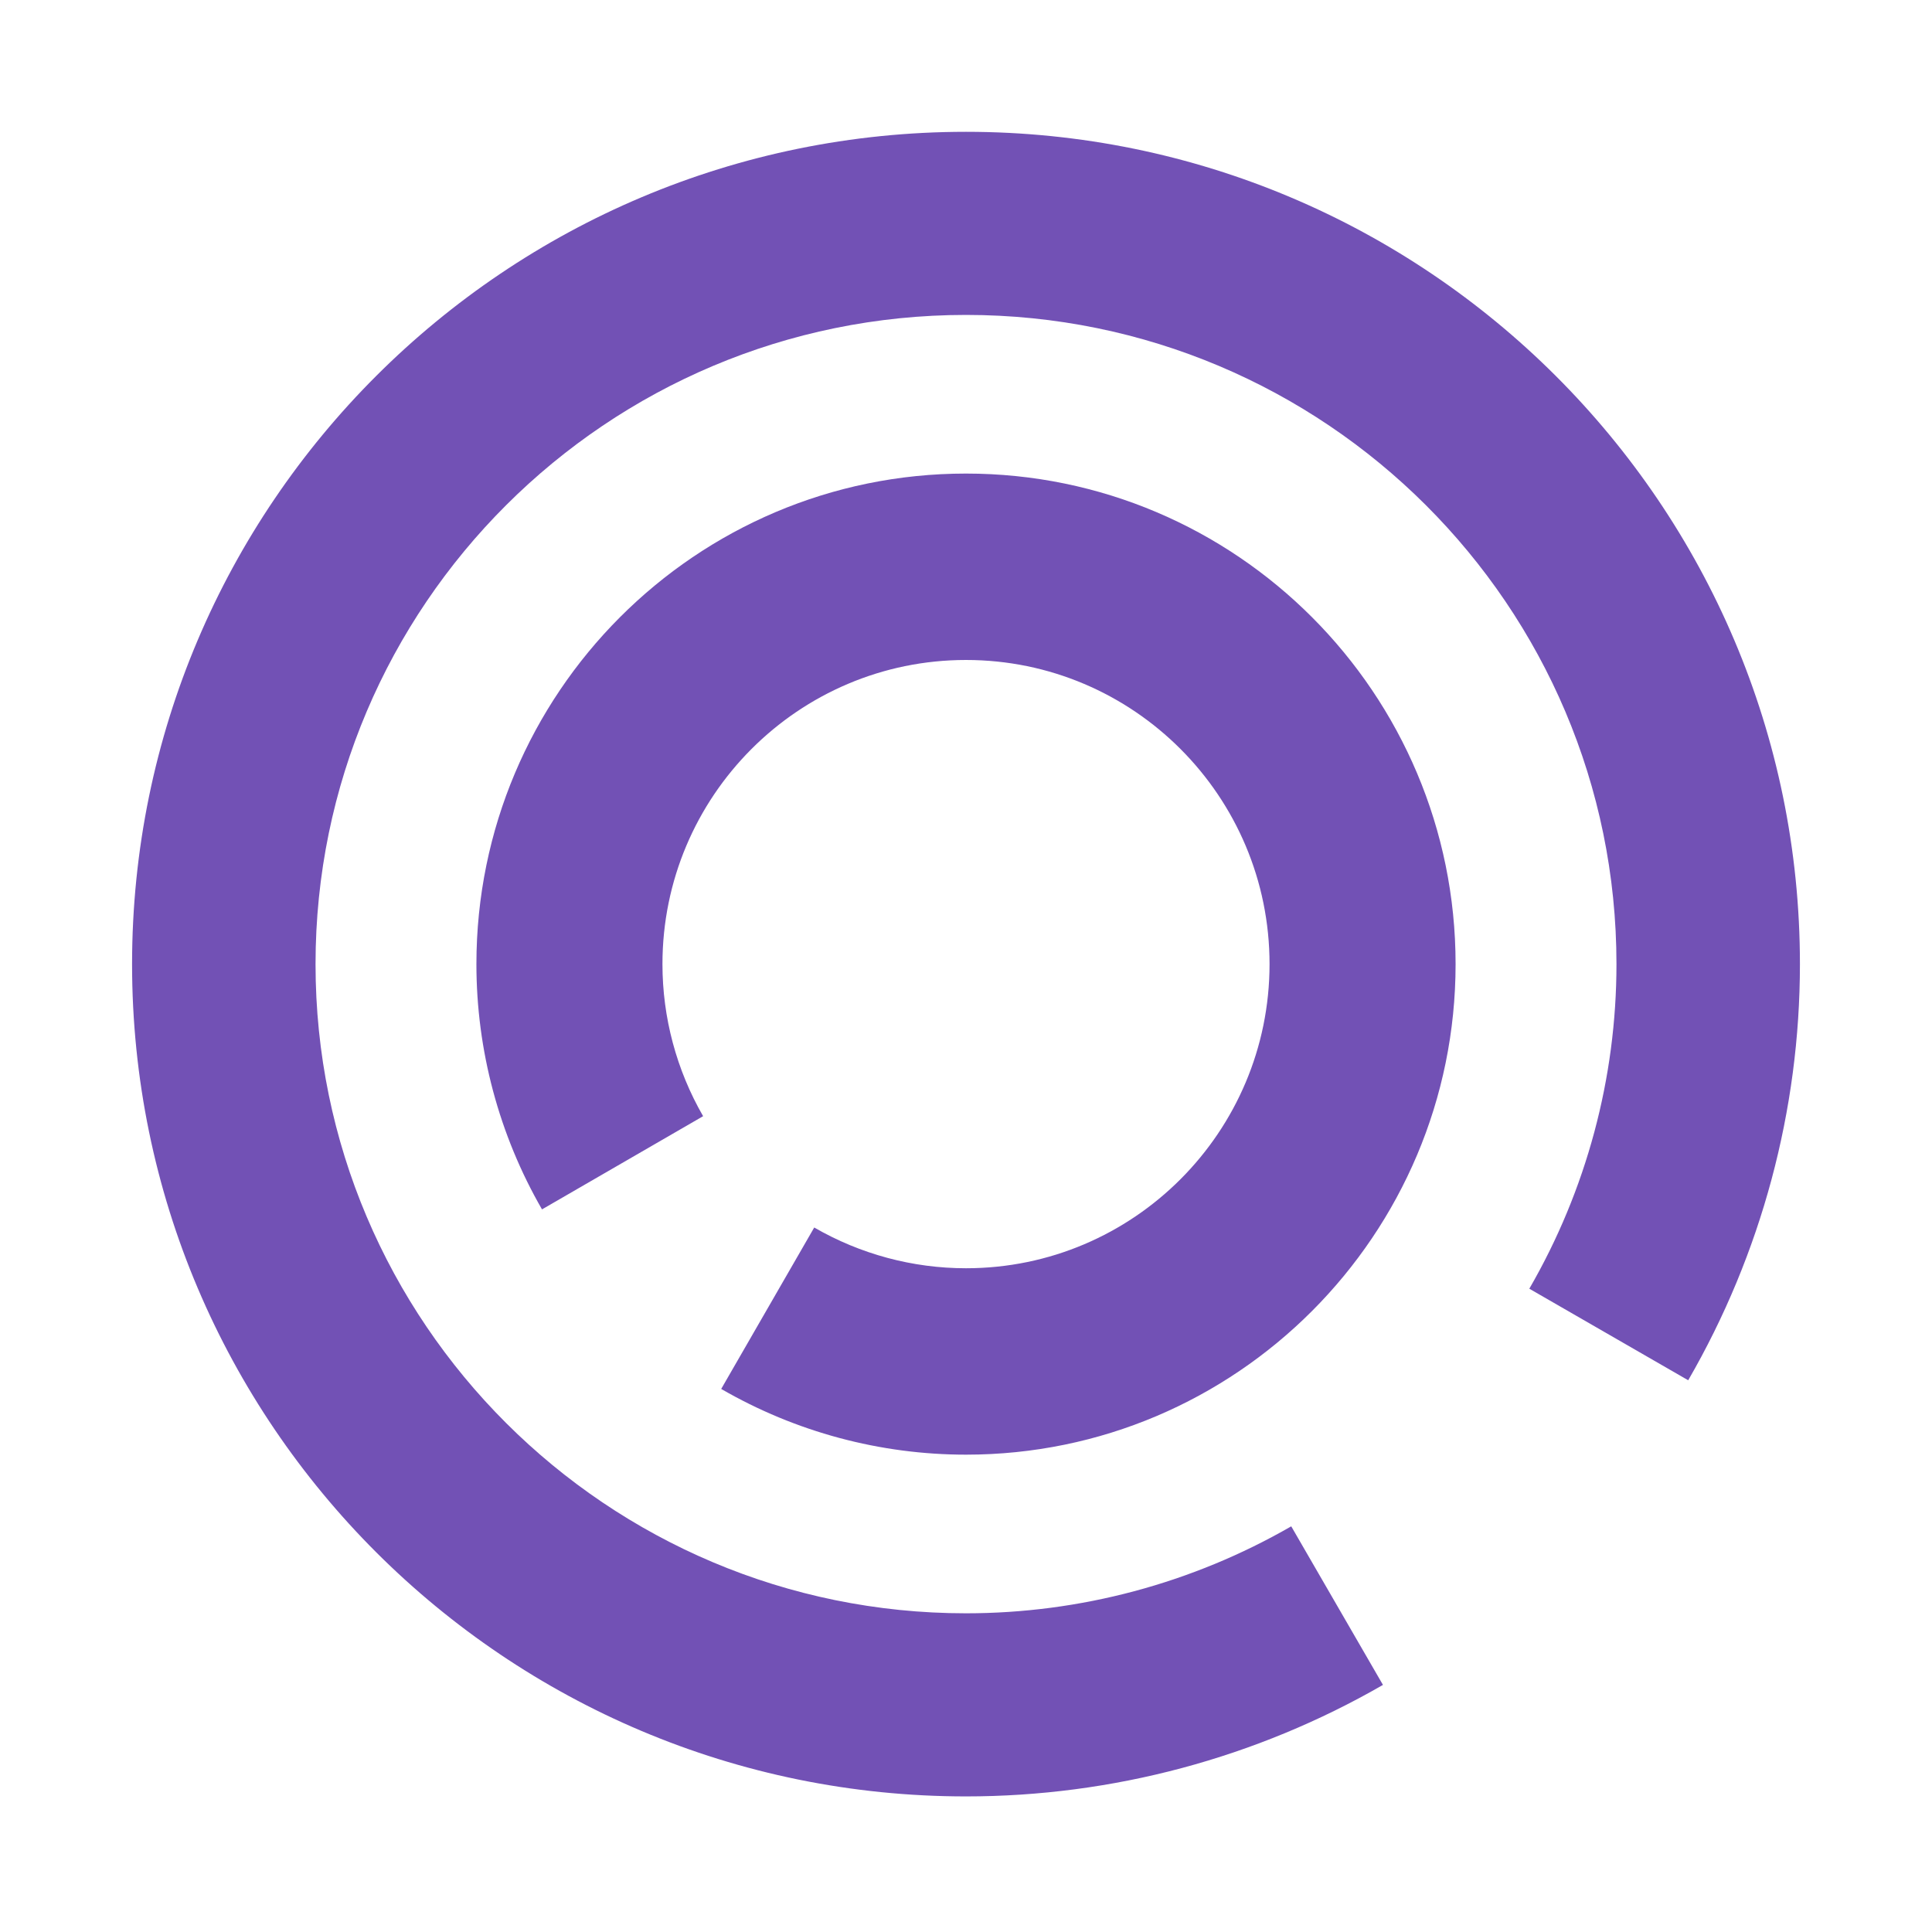
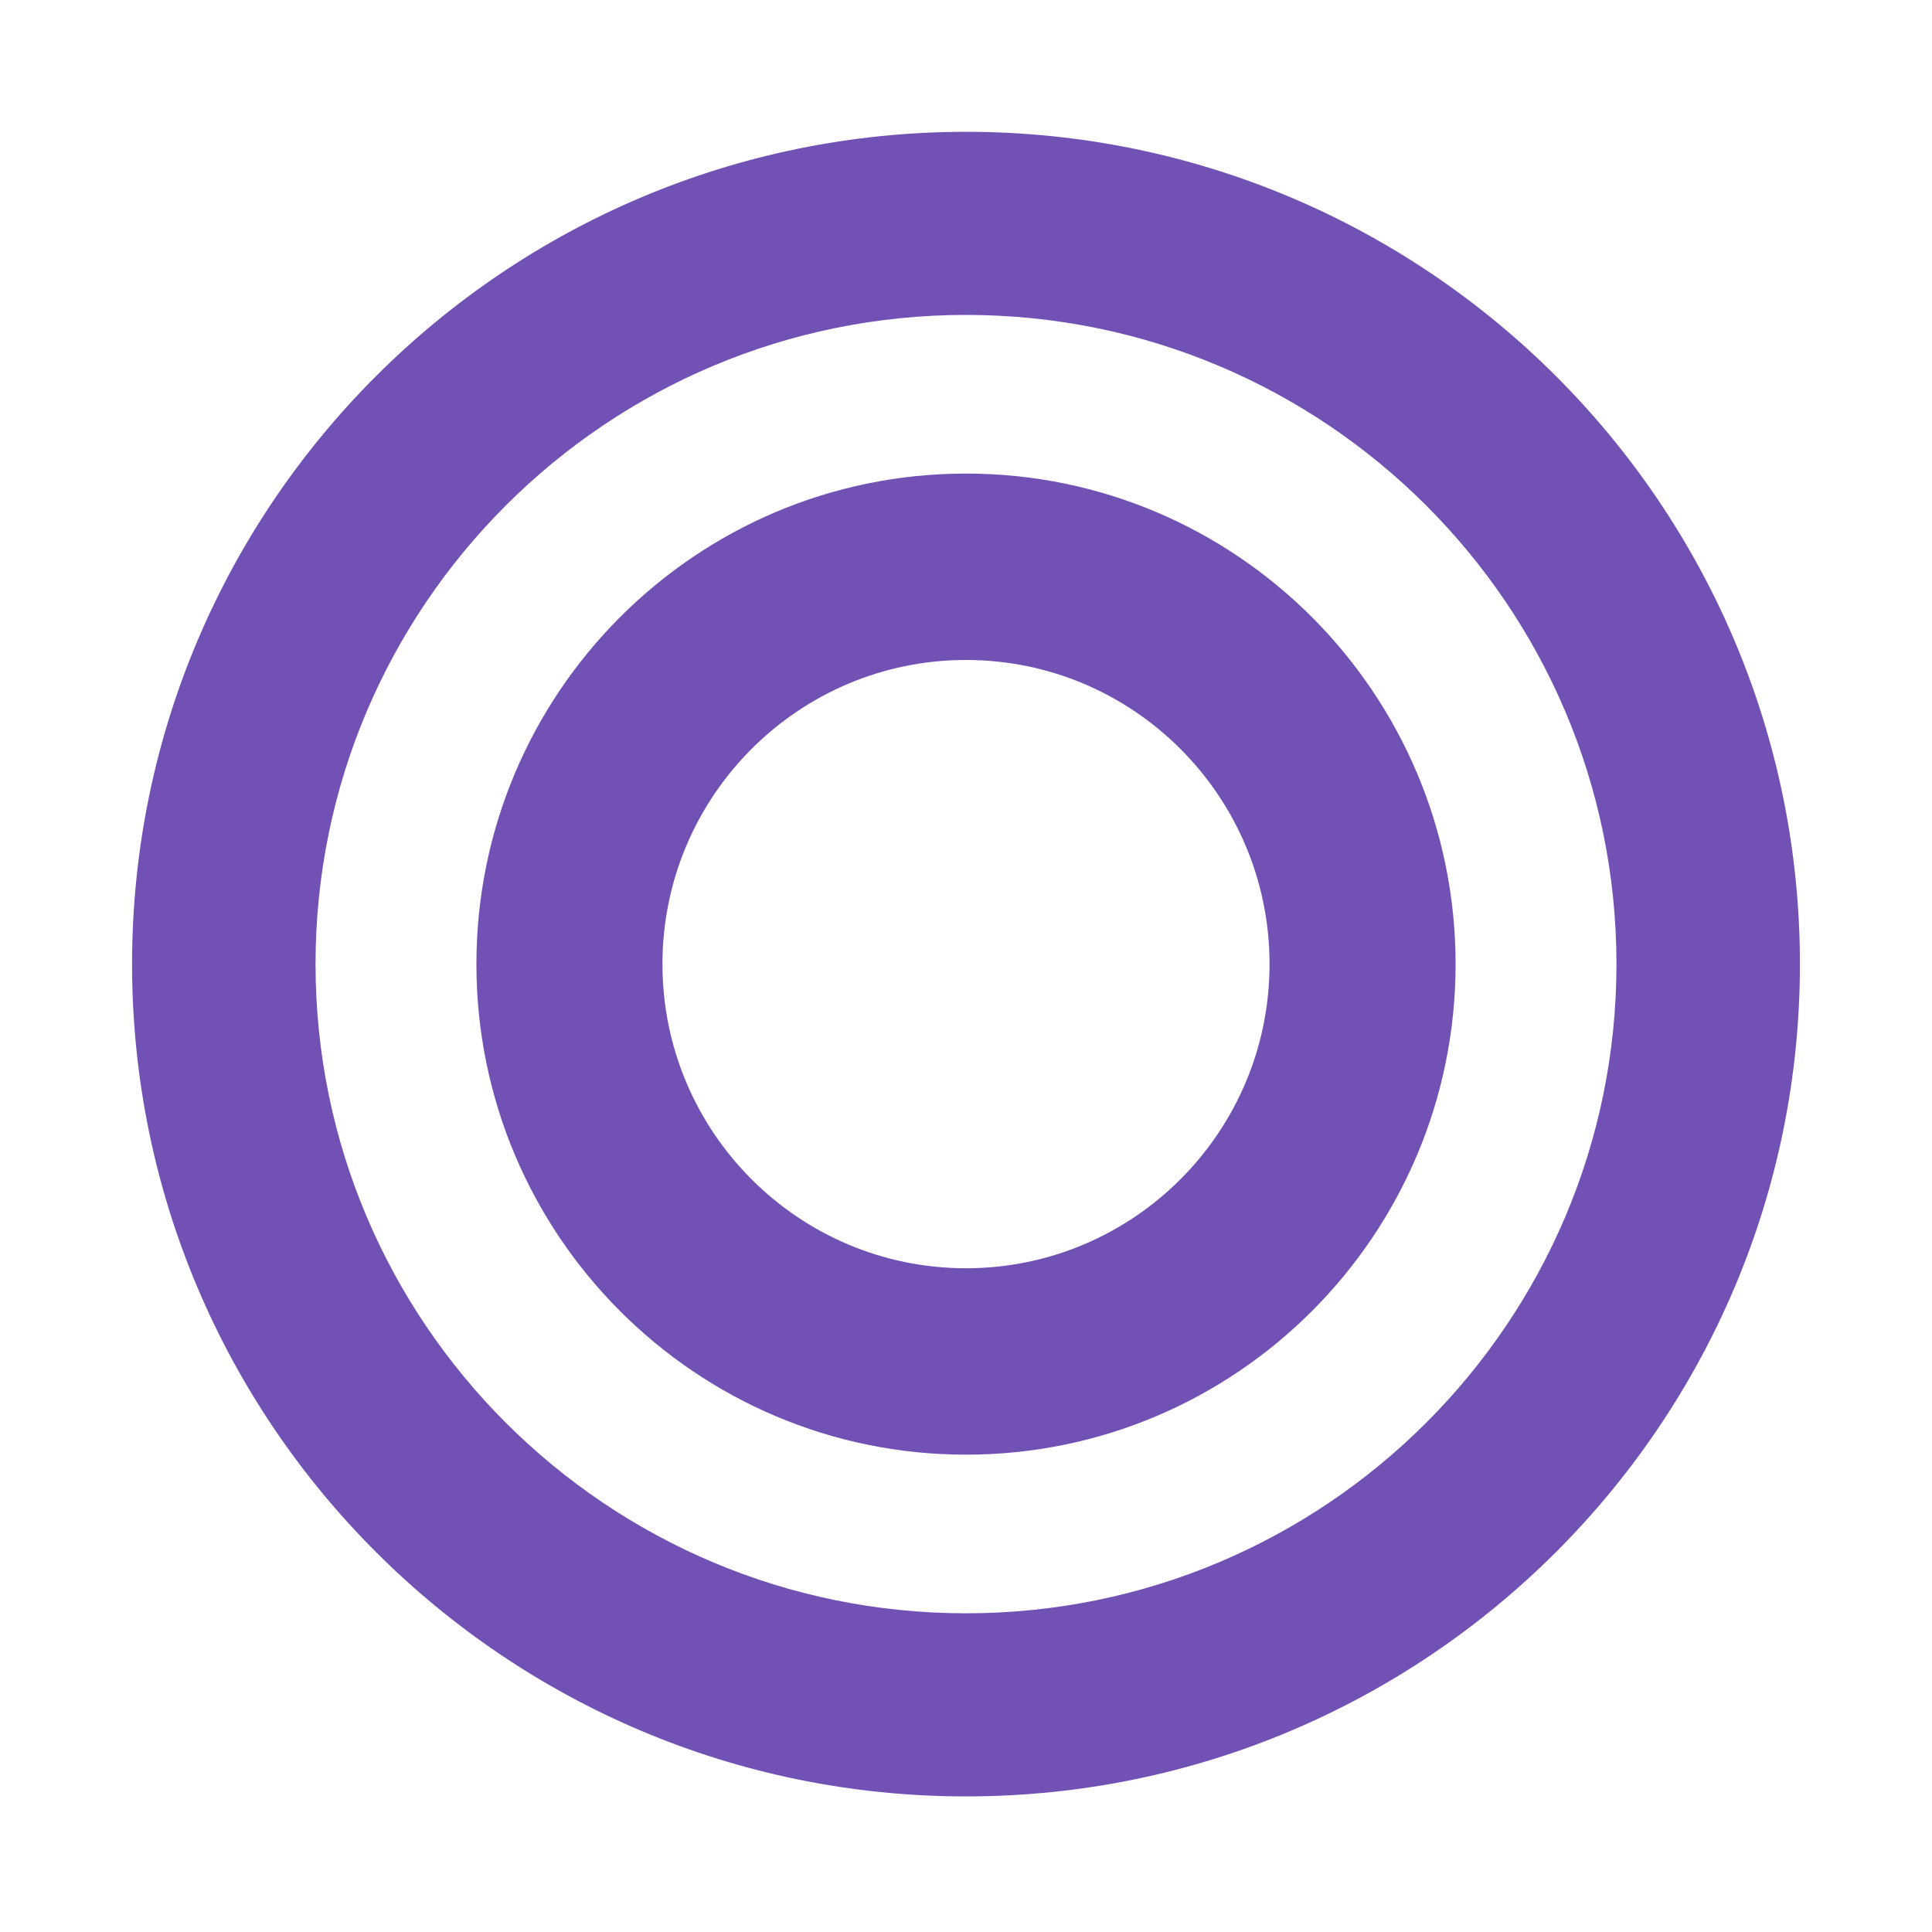
- <svg xmlns="http://www.w3.org/2000/svg" width="100%" height="100%" viewBox="0 0 32 32" version="1.1" xml:space="preserve" style="fill-rule:evenodd;clip-rule:evenodd;stroke-linejoin:round;stroke-miterlimit:2;">
-   <g id="purple" transform="matrix(0.0625,0,0,0.0625,0,0)">
+ <svg xmlns="http://www.w3.org/2000/svg" width="100%" height="100%" viewBox="0 0 512 512" version="1.1" xml:space="preserve" style="fill-rule:evenodd;clip-rule:evenodd;stroke-linejoin:round;stroke-miterlimit:2;">
+   <g id="purple">
    <g transform="matrix(0.913223,0,0,1.00716,21.3017,9.7526)">
-       <path d="M466.578,353.5C487.818,320.208 499,282.443 499,244C499,123.131 390.563,25 257,25C123.437,25 15,123.131 15,244C15,364.869 123.437,463 257,463C299.48,463 341.211,452.881 378,433.66L351.38,391.934C322.685,406.927 290.134,414.82 257,414.82C152.821,414.82 68.24,338.278 68.24,244C68.24,149.722 152.821,73.18 257,73.18C361.179,73.18 445.76,149.722 445.76,244C445.76,273.985 437.038,303.442 420.471,329.41L466.578,353.5Z" style="fill:rgb(114,81,181);" />
+       <path d="M257,25C390.563,25 499,123.131 499,244C499,364.869 390.563,463 257,463C123.437,463 15,364.869 15,244C15,123.131 123.437,25 257,25ZM257,73.18C361.179,73.18 445.76,149.722 445.76,244C445.76,338.278 361.179,414.82 257,414.82C152.821,414.82 68.24,338.278 68.24,244C68.24,149.722 152.821,73.18 257,73.18Z" style="fill:rgb(114,81,181);" />
    </g>
    <g transform="matrix(7.63278e-17,0.53719,-0.592448,1.31839e-16,400.557,117.442)">
-       <path d="M466.578,353.5C487.818,320.208 499,282.443 499,244C499,123.131 390.563,25 257,25C123.437,25 15,123.131 15,244C15,364.869 123.437,463 257,463C299.48,463 341.211,452.881 378,433.66L332.02,361.589C309.211,373.506 283.338,379.78 257,379.78C174.191,379.78 106.96,318.939 106.96,244C106.96,169.061 174.191,108.22 257,108.22C339.809,108.22 407.04,169.061 407.04,244C407.04,267.834 400.107,291.249 386.938,311.89L466.578,353.5Z" style="fill:rgb(114,81,181);" />
+       <path d="M257,25C390.563,25 499,123.131 499,244C499,364.869 390.563,463 257,463C123.437,463 15,364.869 15,244C15,123.131 123.437,25 257,25ZM257,108.22C339.809,108.22 407.04,169.061 407.04,244C407.04,318.939 339.809,379.78 257,379.78C174.191,379.78 106.96,318.939 106.96,244C106.96,169.061 174.191,108.22 257,108.22Z" style="fill:rgb(114,81,181);" />
    </g>
  </g>
</svg>
